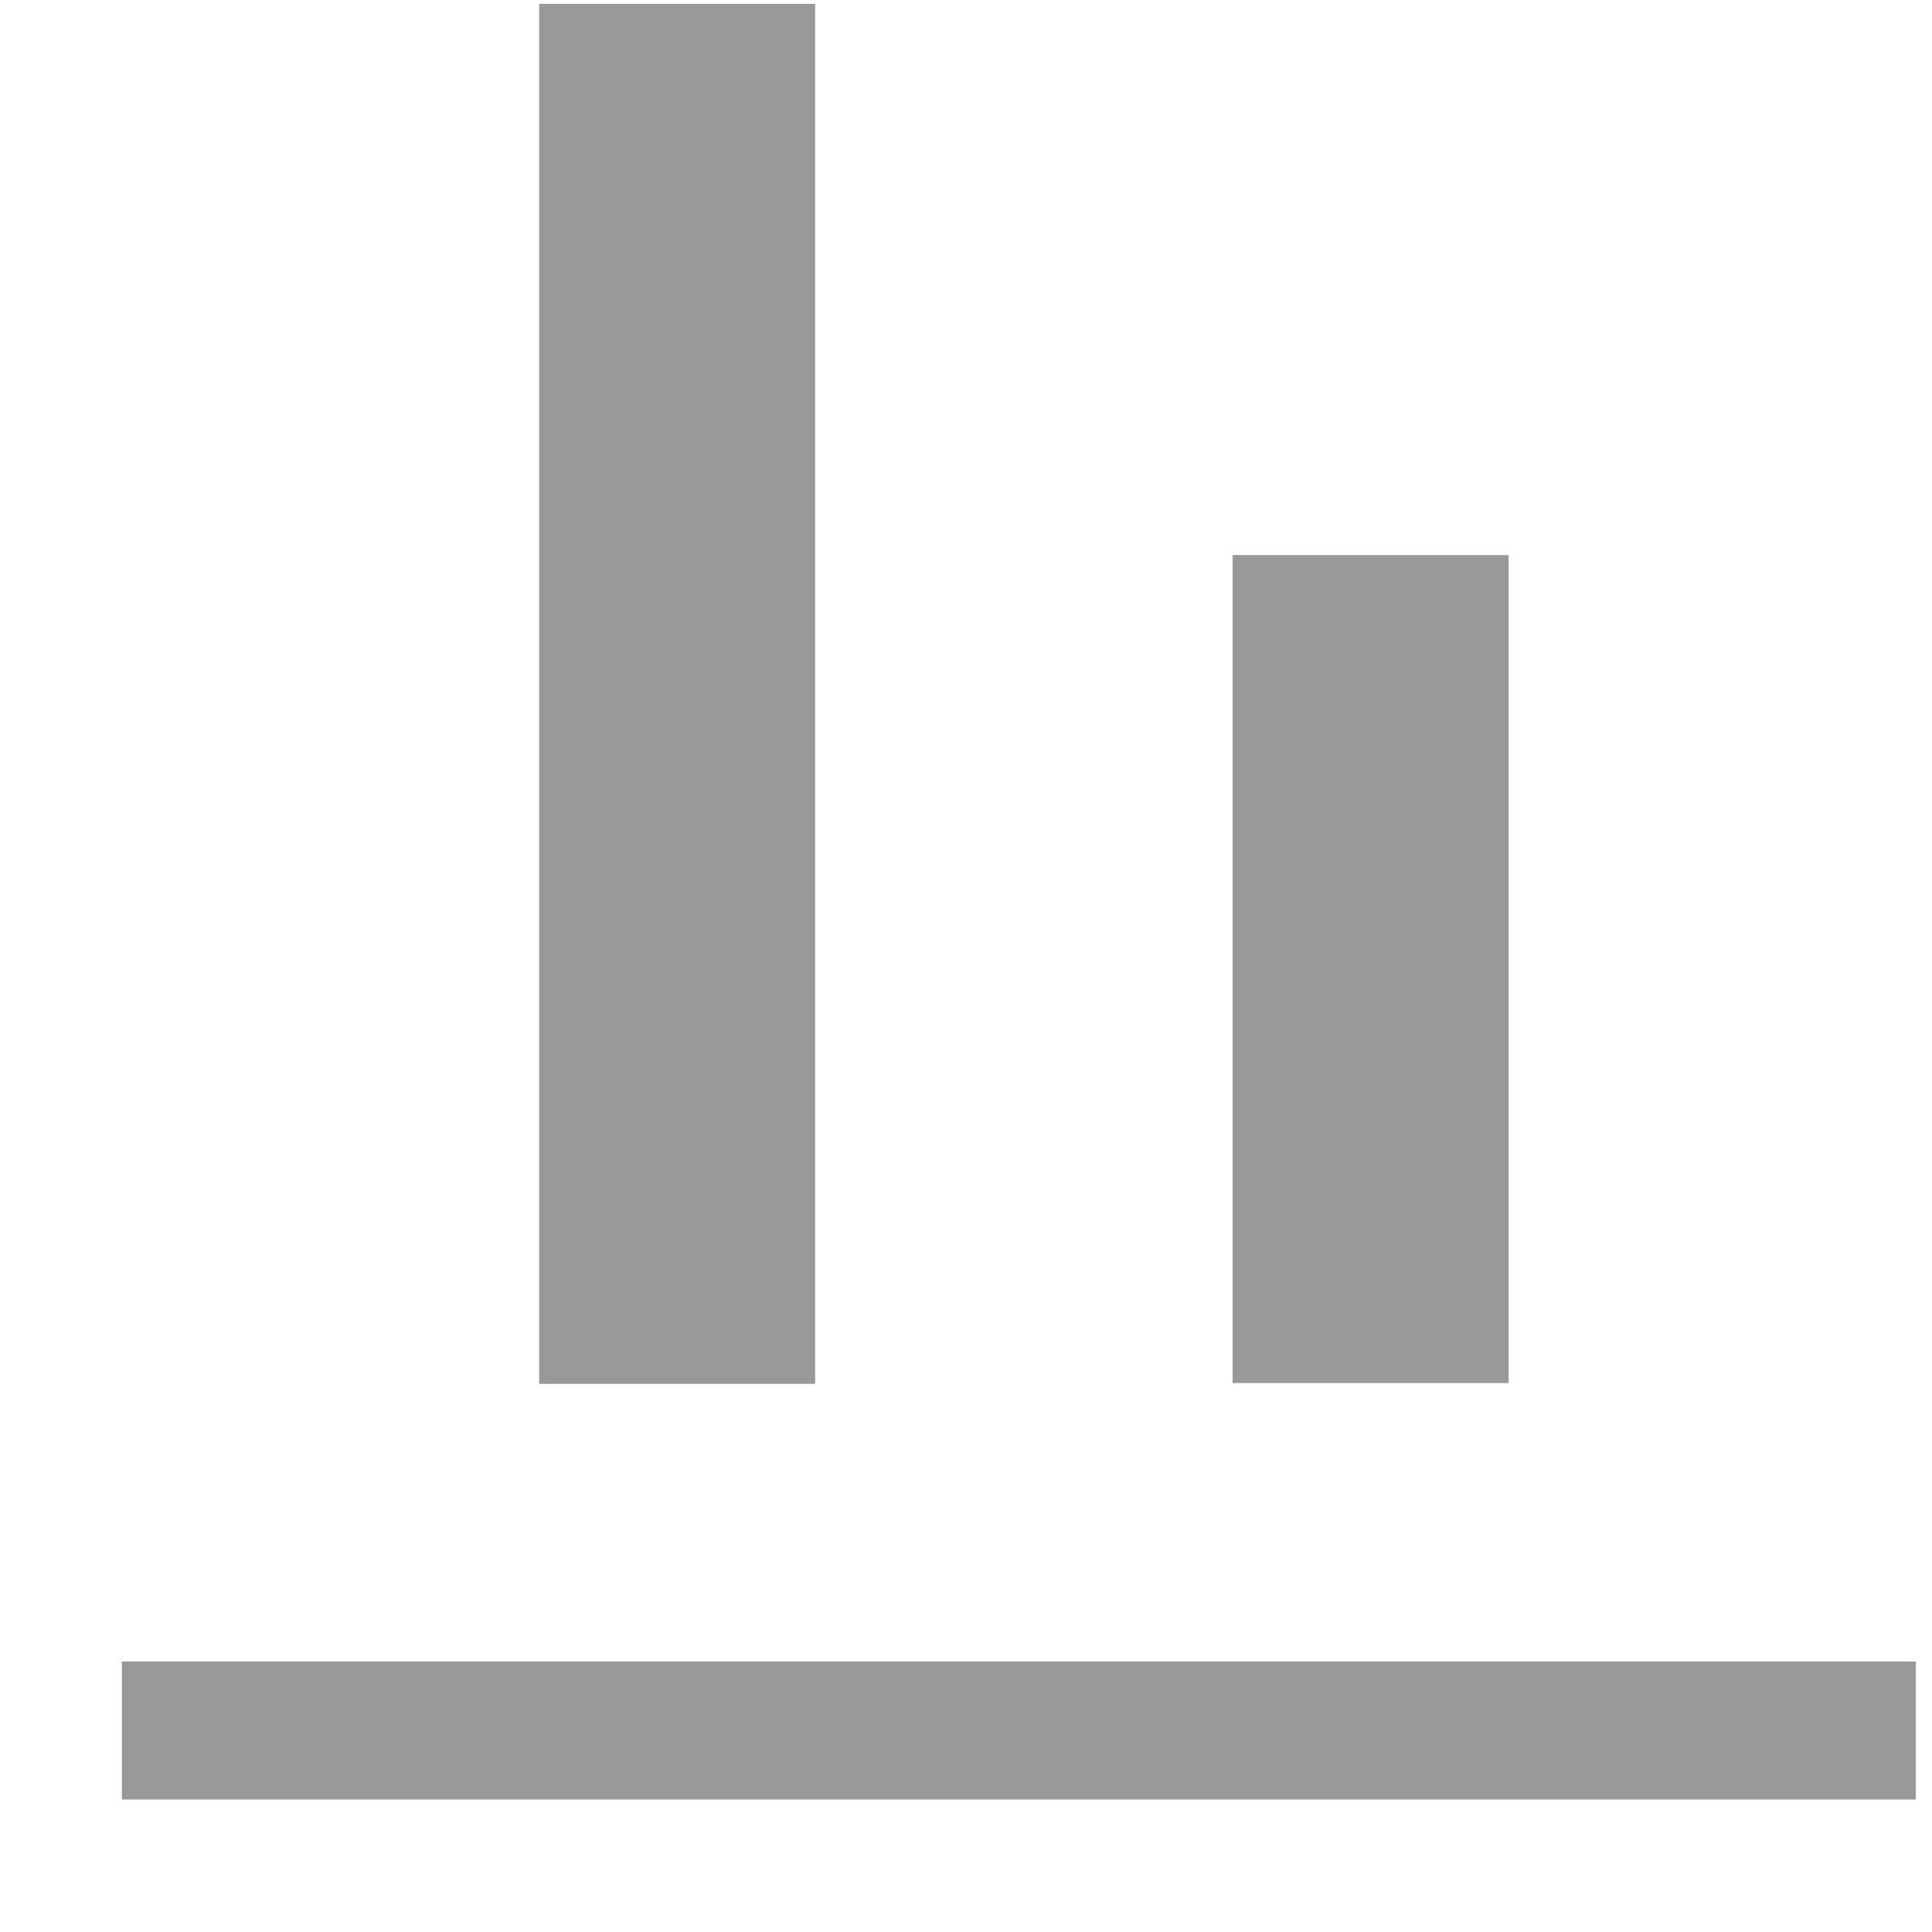
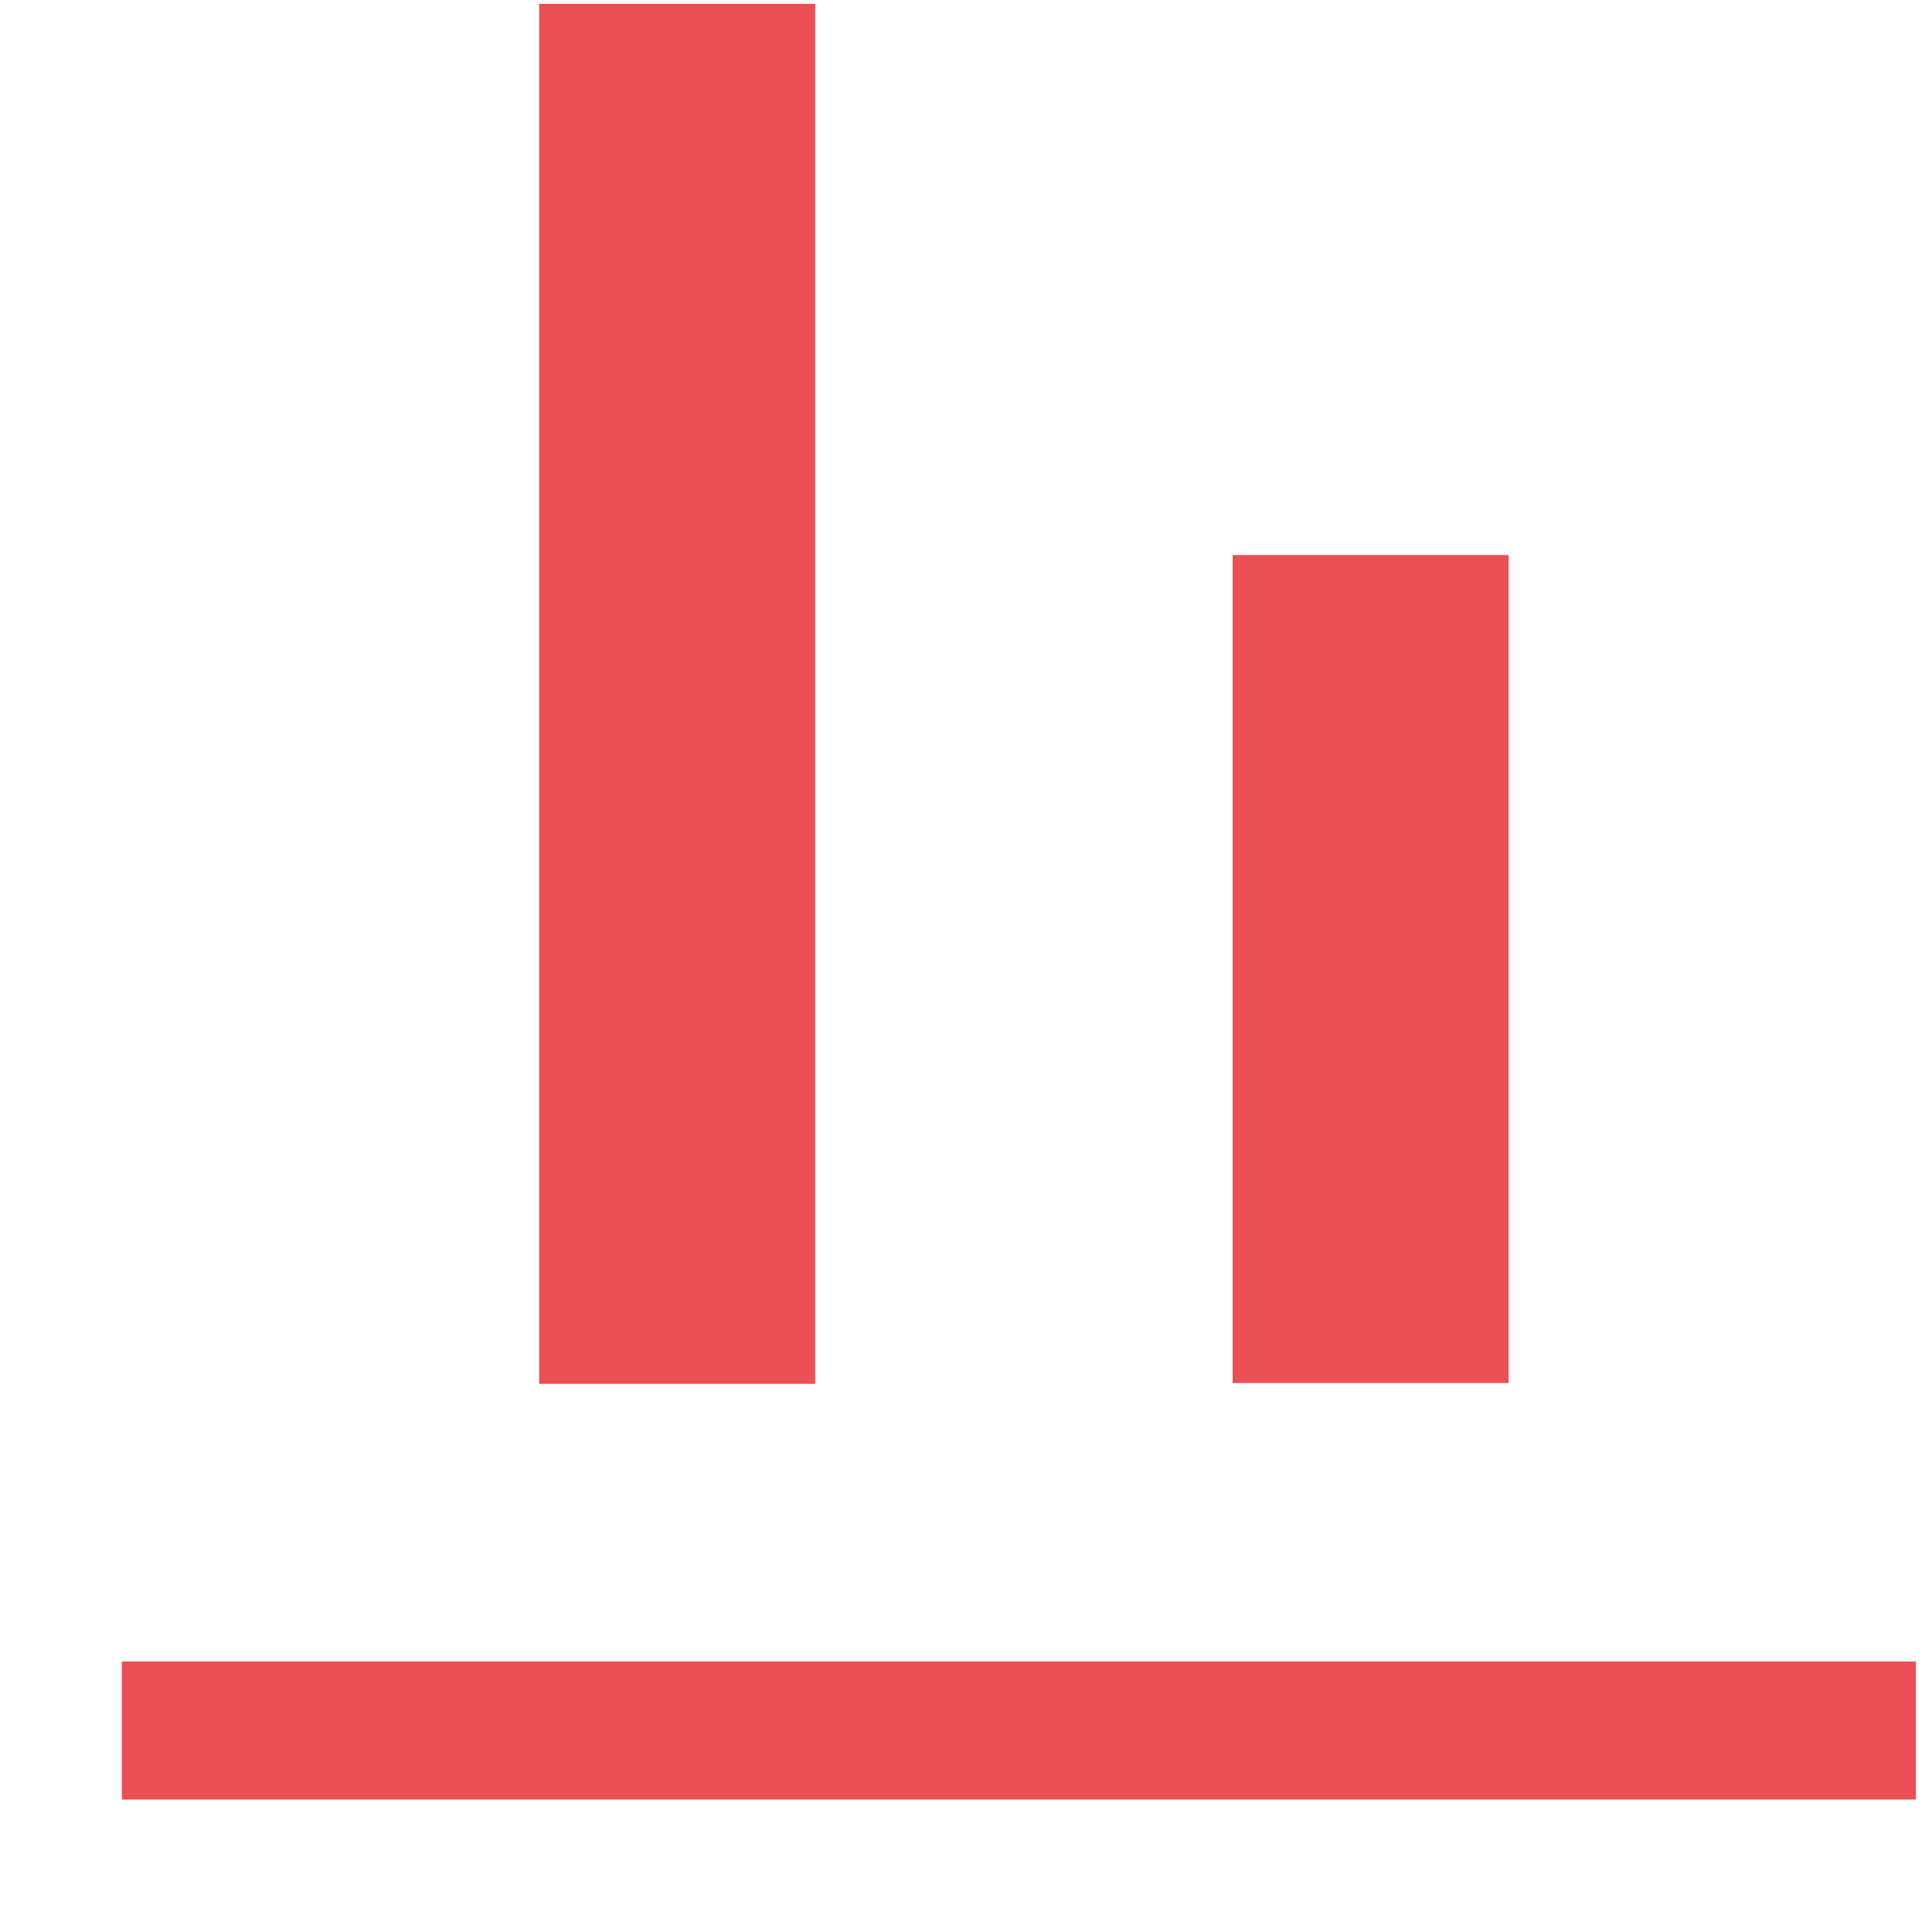
<svg xmlns="http://www.w3.org/2000/svg" width="14" height="14" viewBox="0 0 14 14" fill="none">
-   <path d="M0.883 12.04L0.883 13.04H13.883V12.04H0.883Z" fill="#999999" />
-   <path d="M3.907 0.028L3.907 10.028H5.907V0.028H3.907Z" fill="#999999" />
-   <path d="M8.932 4.022V10.022H10.932V4.022H8.932Z" fill="#999999" />
+   <path d="M0.883 12.04L0.883 13.04H13.883V12.04H0.883Z" fill="#EB5054" />
+   <path d="M3.907 0.028L3.907 10.028H5.907V0.028H3.907Z" fill="#EB5054" />
+   <path d="M8.932 4.022V10.022H10.932V4.022H8.932Z" fill="#EB5054" />
</svg>
